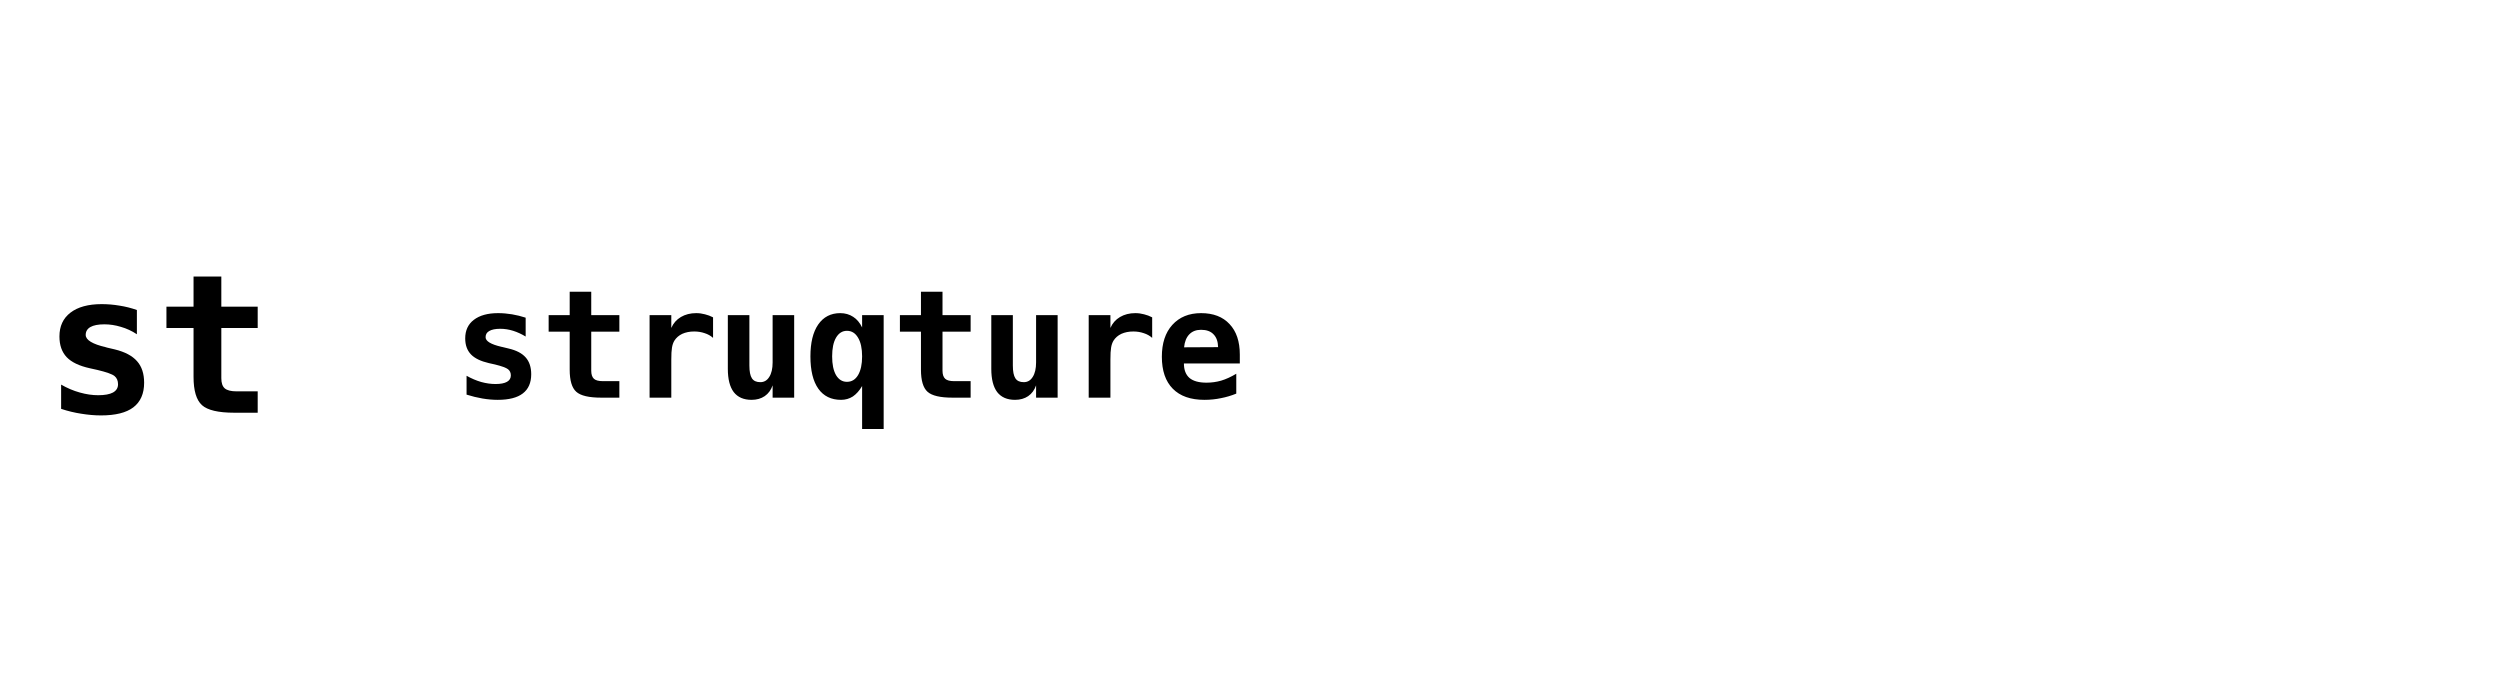
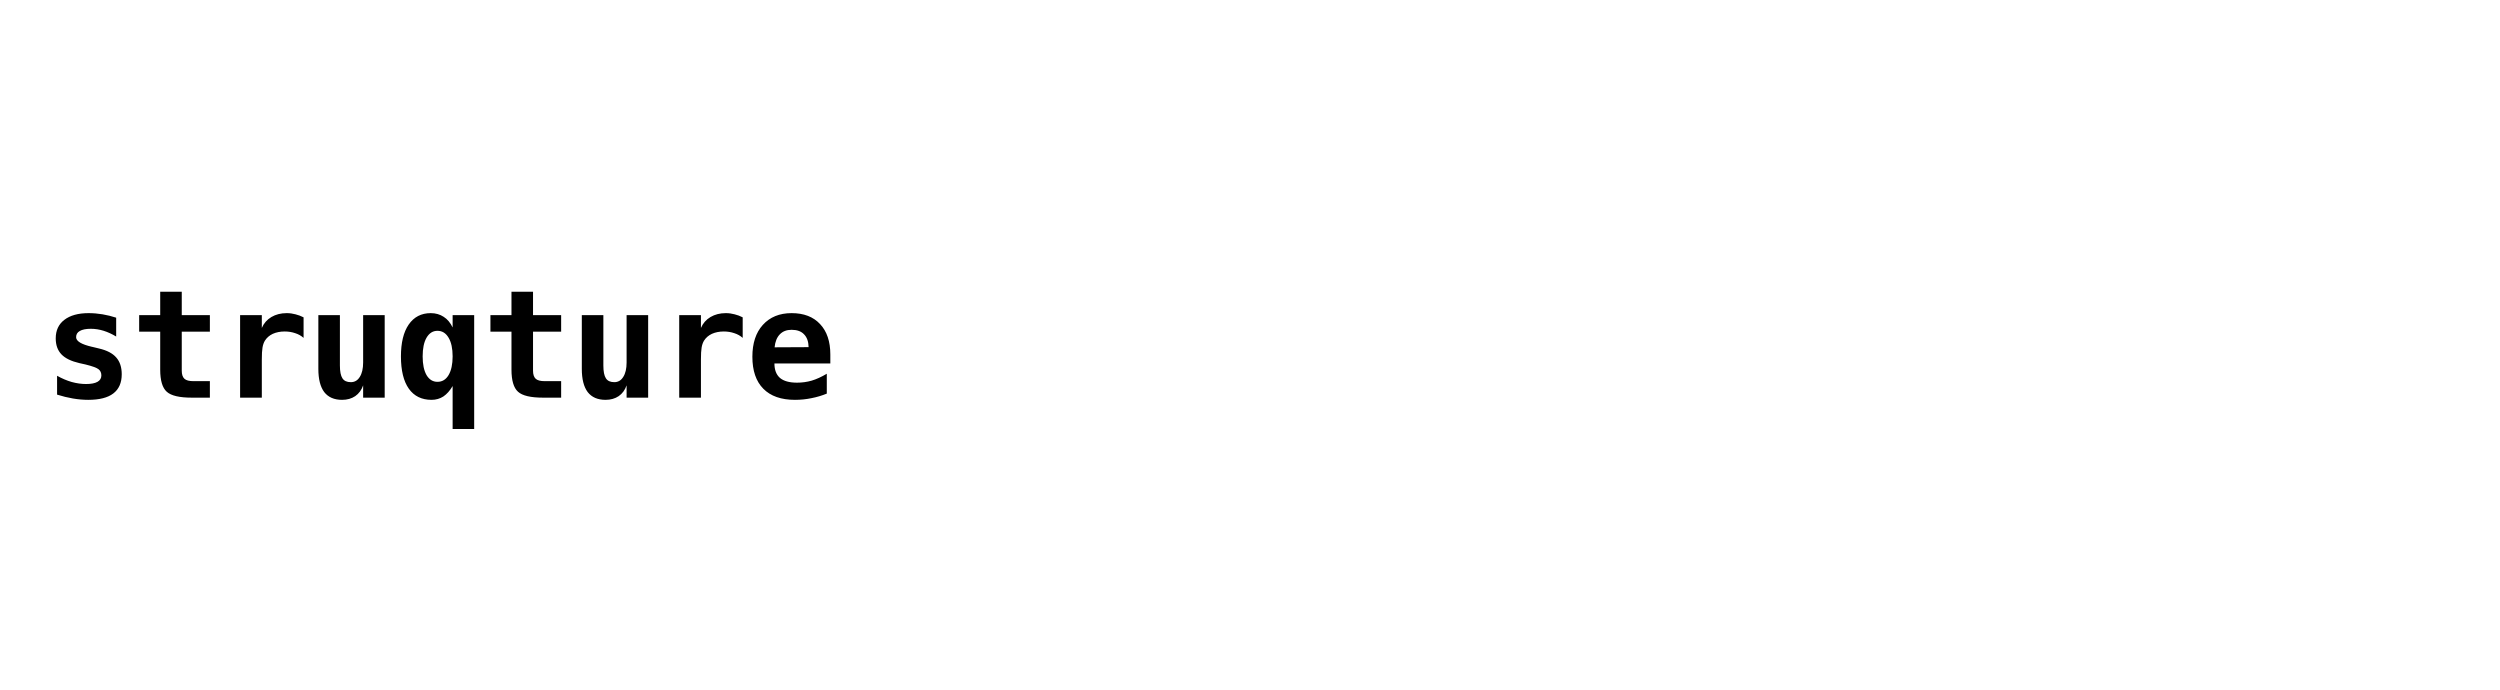
<svg xmlns="http://www.w3.org/2000/svg" data-generated="qpubench" viewBox="0 0 232 64" width="232" height="64" role="img" aria-label="struqture">
  <style>
    text { font-family: "IBM Plex Mono", ui-monospace, SFMono-Regular, Menlo, Consolas, monospace; fill: #000000; letter-spacing: -0.02em; }
    .wm { font-weight: 600; }
-     .mg { font-weight: 600; }
  </style>
-   <text class="mg" x="4" y="38.3" font-size="18">st</text>
-   <text class="wm" x="42" y="36.9" font-size="14">struqture</text>
+   <text class="wm" x="4" y="36.9" font-size="14">struqture</text>
</svg>
